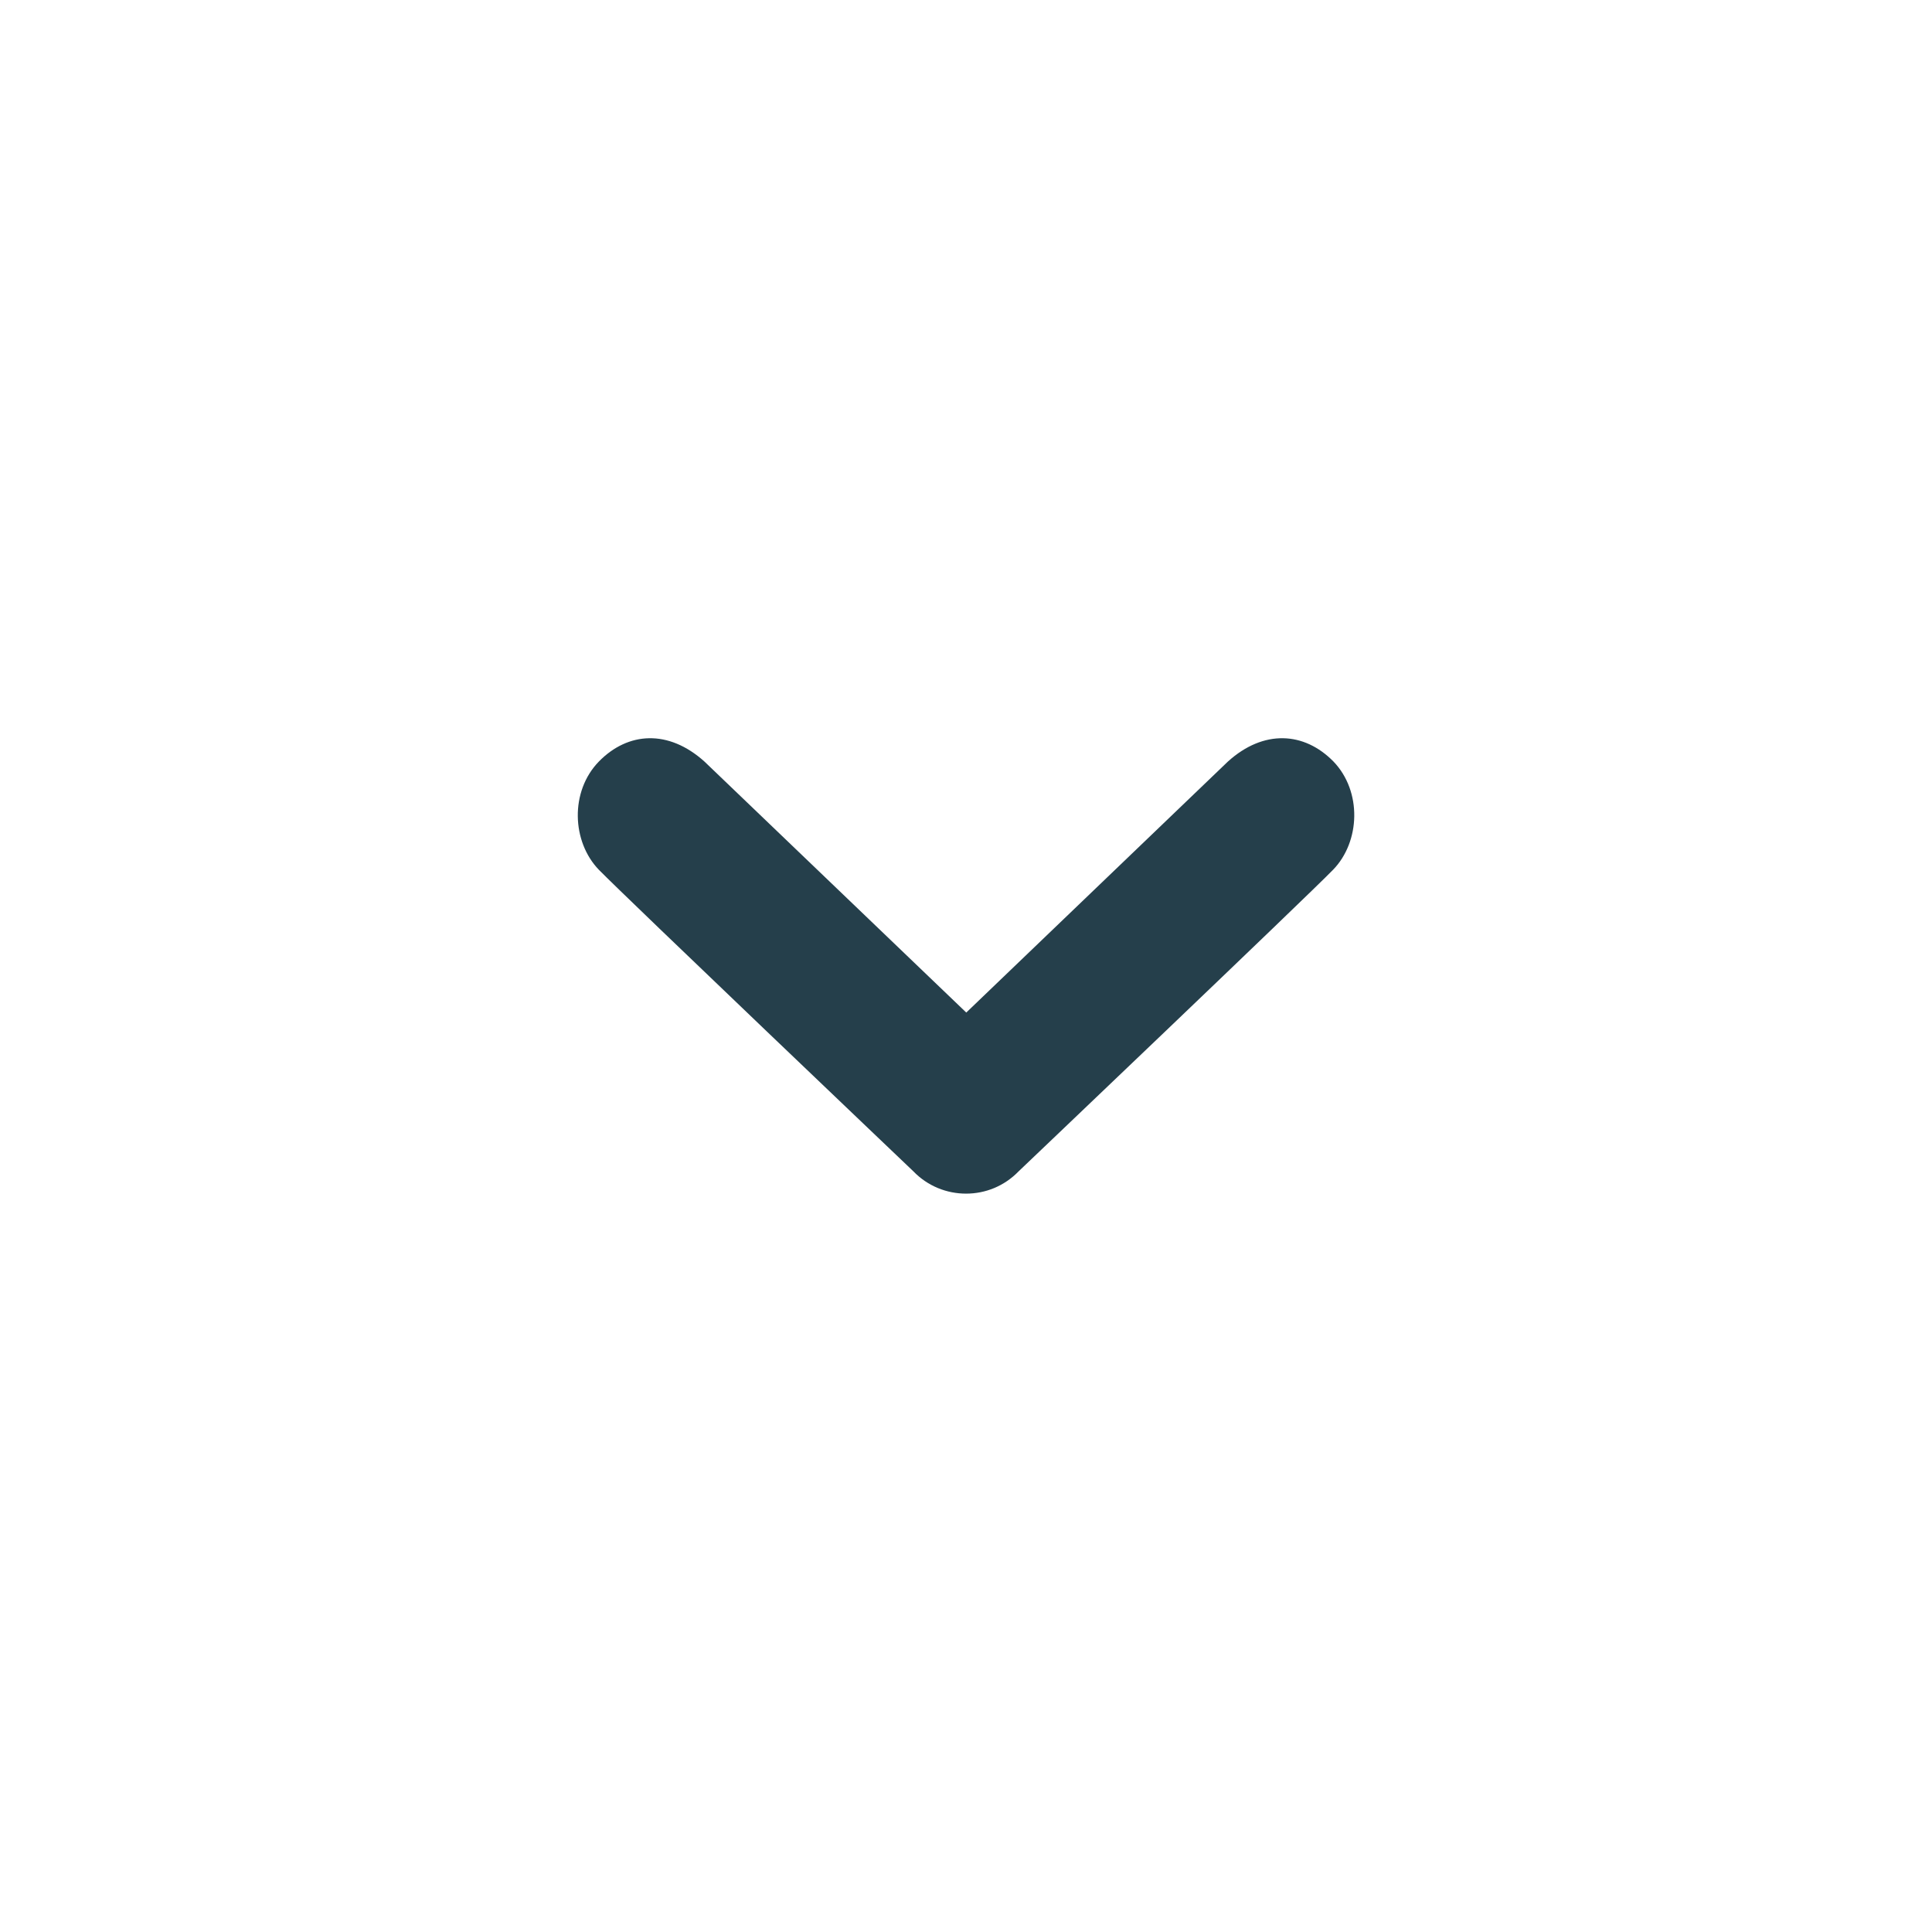
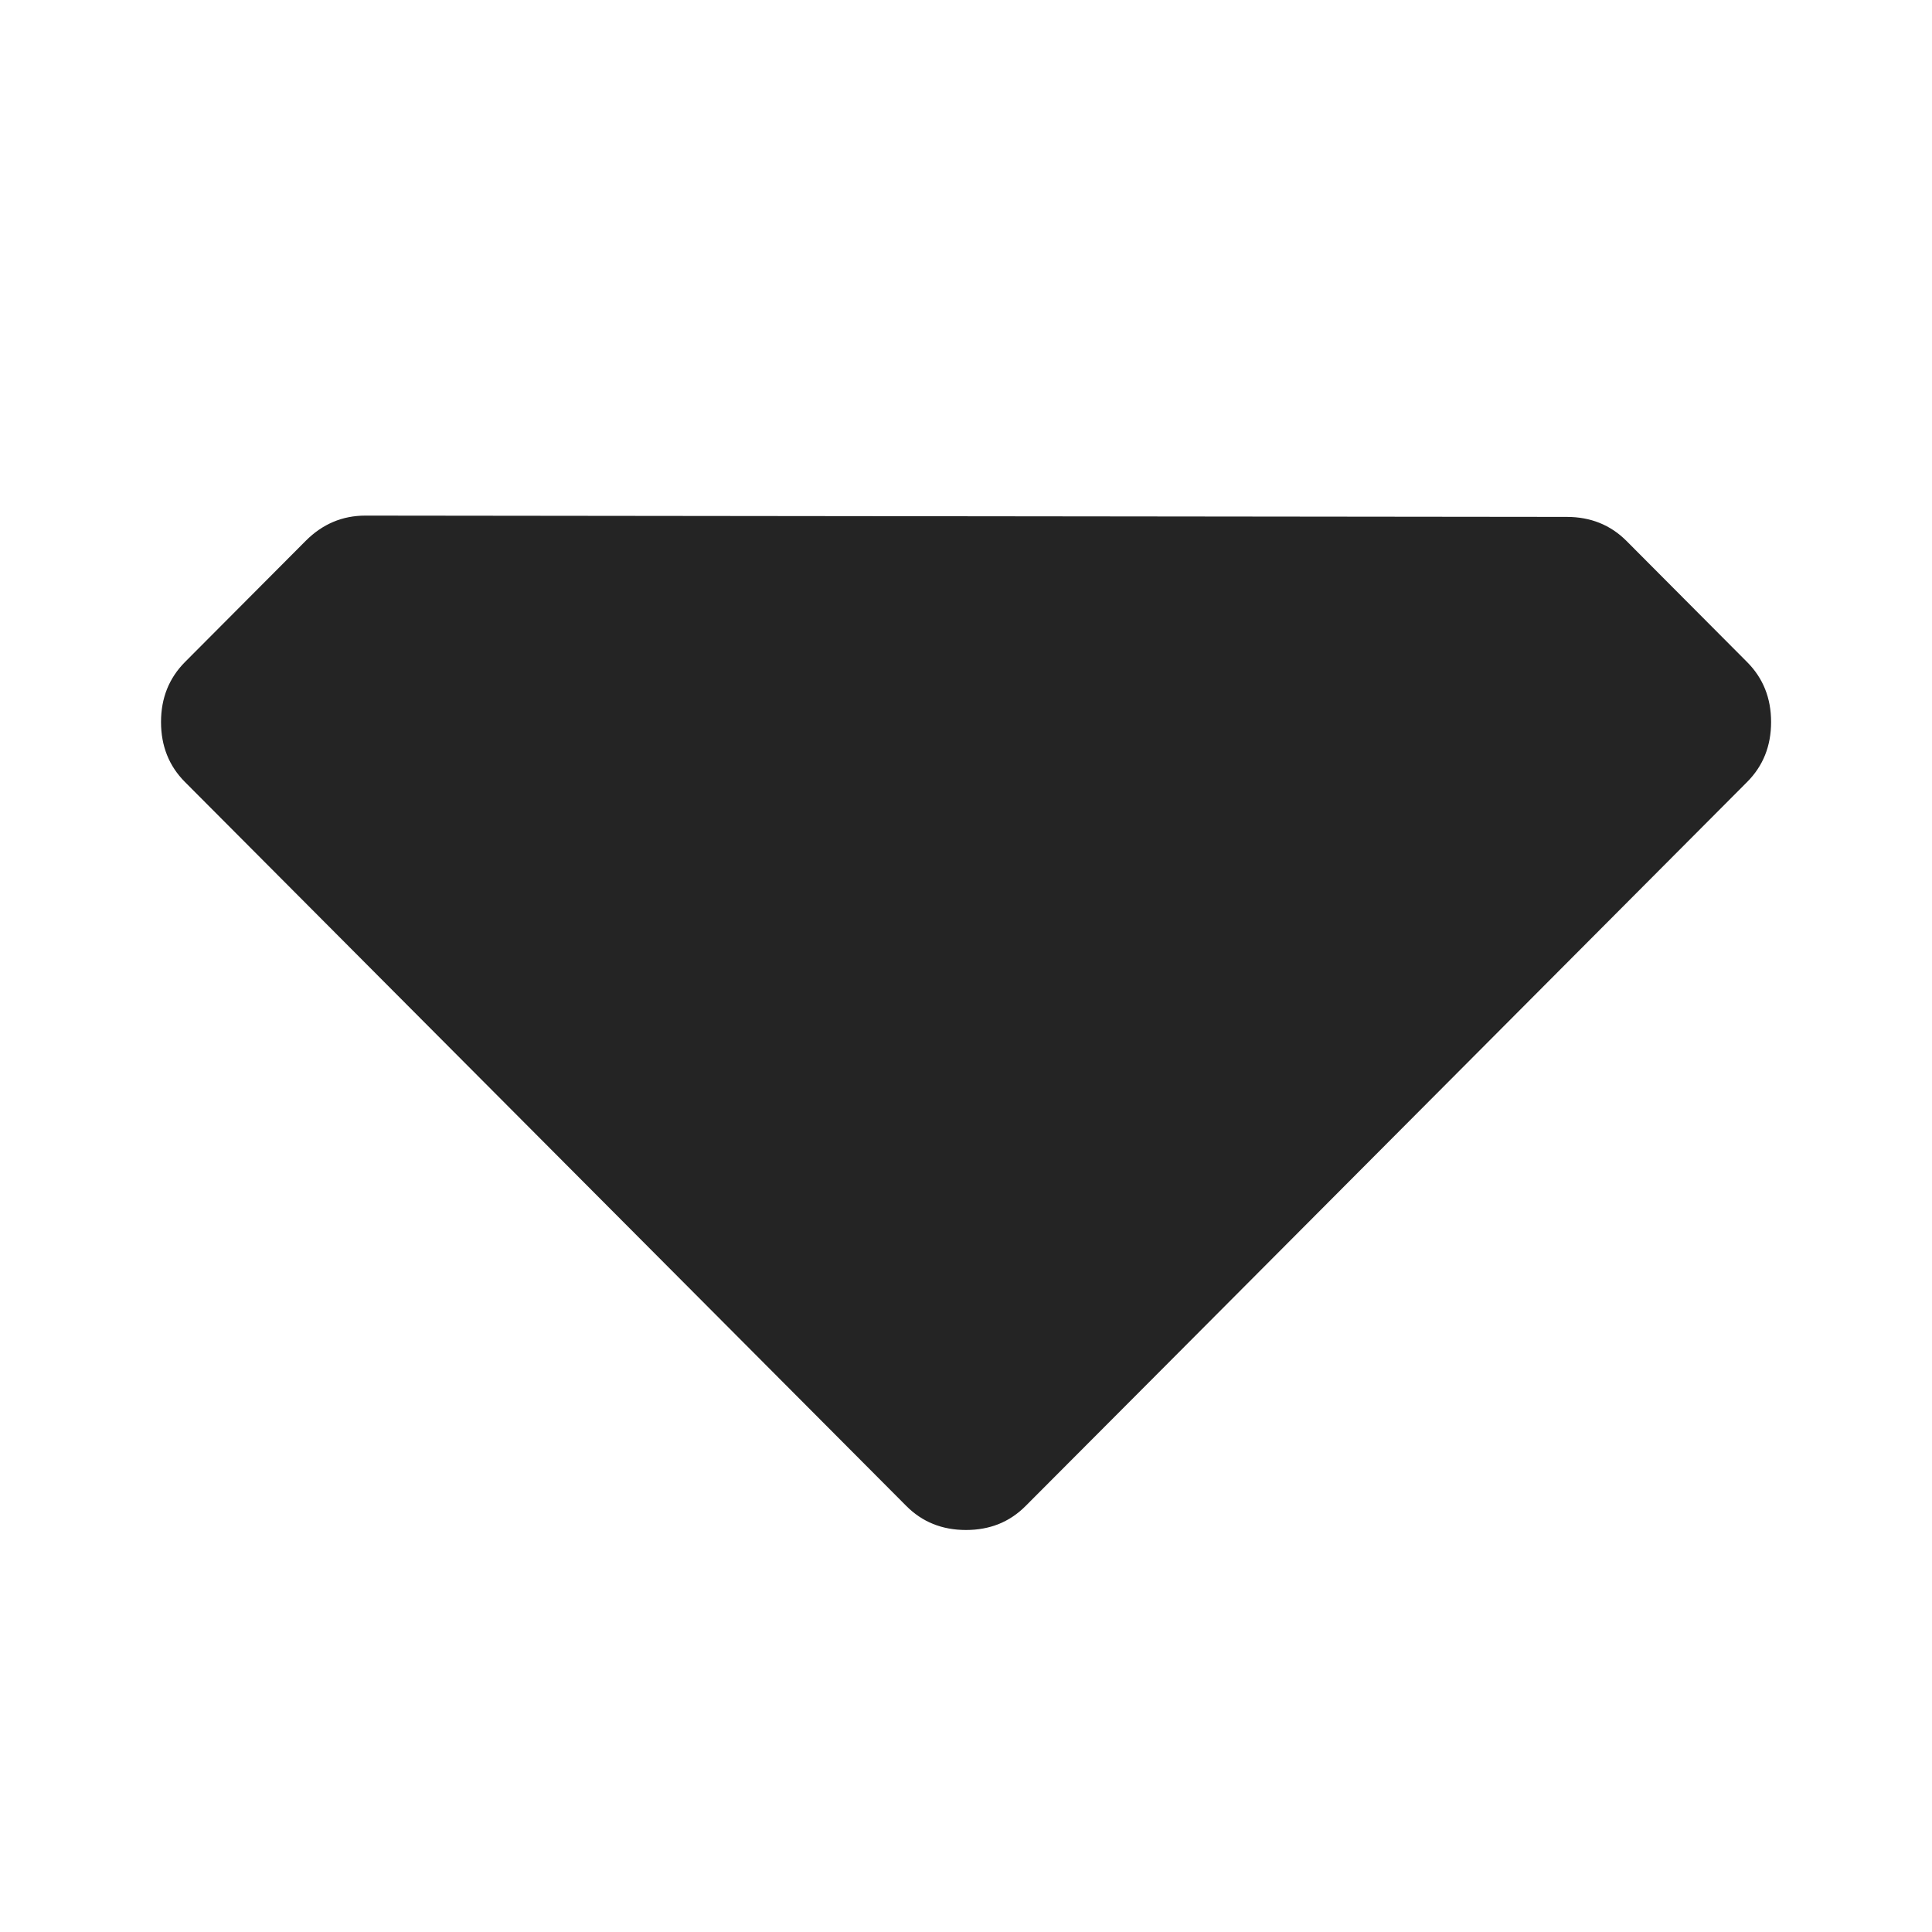
- <svg xmlns="http://www.w3.org/2000/svg" version="1.1" id="Ebene_1" x="0px" y="0px" width="28.348px" height="28.348px" viewBox="0 0 28.348 28.348" enable-background="new 0 0 28.348 28.348" xml:space="preserve">
-   <rect x="0" y="0" fill="none" width="28.348" height="28.348" />
-   <path fill="#253F4B" d="M19.56,12.762c-0.399,0.41-4.613,4.424-4.613,4.424c-0.213,0.22-0.491,0.328-0.772,0.328  c-0.28,0-0.562-0.108-0.774-0.328c0,0-4.213-4.014-4.614-4.424c-0.397-0.411-0.427-1.149,0-1.588c0.428-0.438,1.022-0.474,1.549,0  l3.842,3.683l3.839-3.683c0.524-0.474,1.12-0.438,1.549,0C19.987,11.612,19.96,12.351,19.56,12.762" />
+ <svg xmlns="http://www.w3.org/2000/svg" version="1.1" id="Ebene_1" x="0px" y="0px" width="34.016px" height="34.016px" viewBox="0 0 34.016 34.016" enable-background="new 0 0 34.016 34.016" xml:space="preserve">
+   <rect x="0" y="0" fill="none" width="34.016" height="34.016" />
+   <path fill-rule="evenodd" clip-rule="evenodd" fill="#242424" d="M15.956,26.514l-2.125-2.133L3.256,13.768  c-0.28-0.281-0.421-0.633-0.421-1.056c0-0.422,0.141-0.772,0.421-1.055l2.126-2.134c0.296-0.297,0.646-0.445,1.052-0.445  l21.151,0.023c0.42,0,0.77,0.141,1.051,0.422l2.125,2.134c0.281,0.282,0.422,0.633,0.422,1.055c0,0.423-0.141,0.774-0.422,1.056  L20.186,24.381l-2.127,2.133c-0.281,0.283-0.63,0.424-1.051,0.424S16.237,26.797,15.956,26.514" />
</svg>
